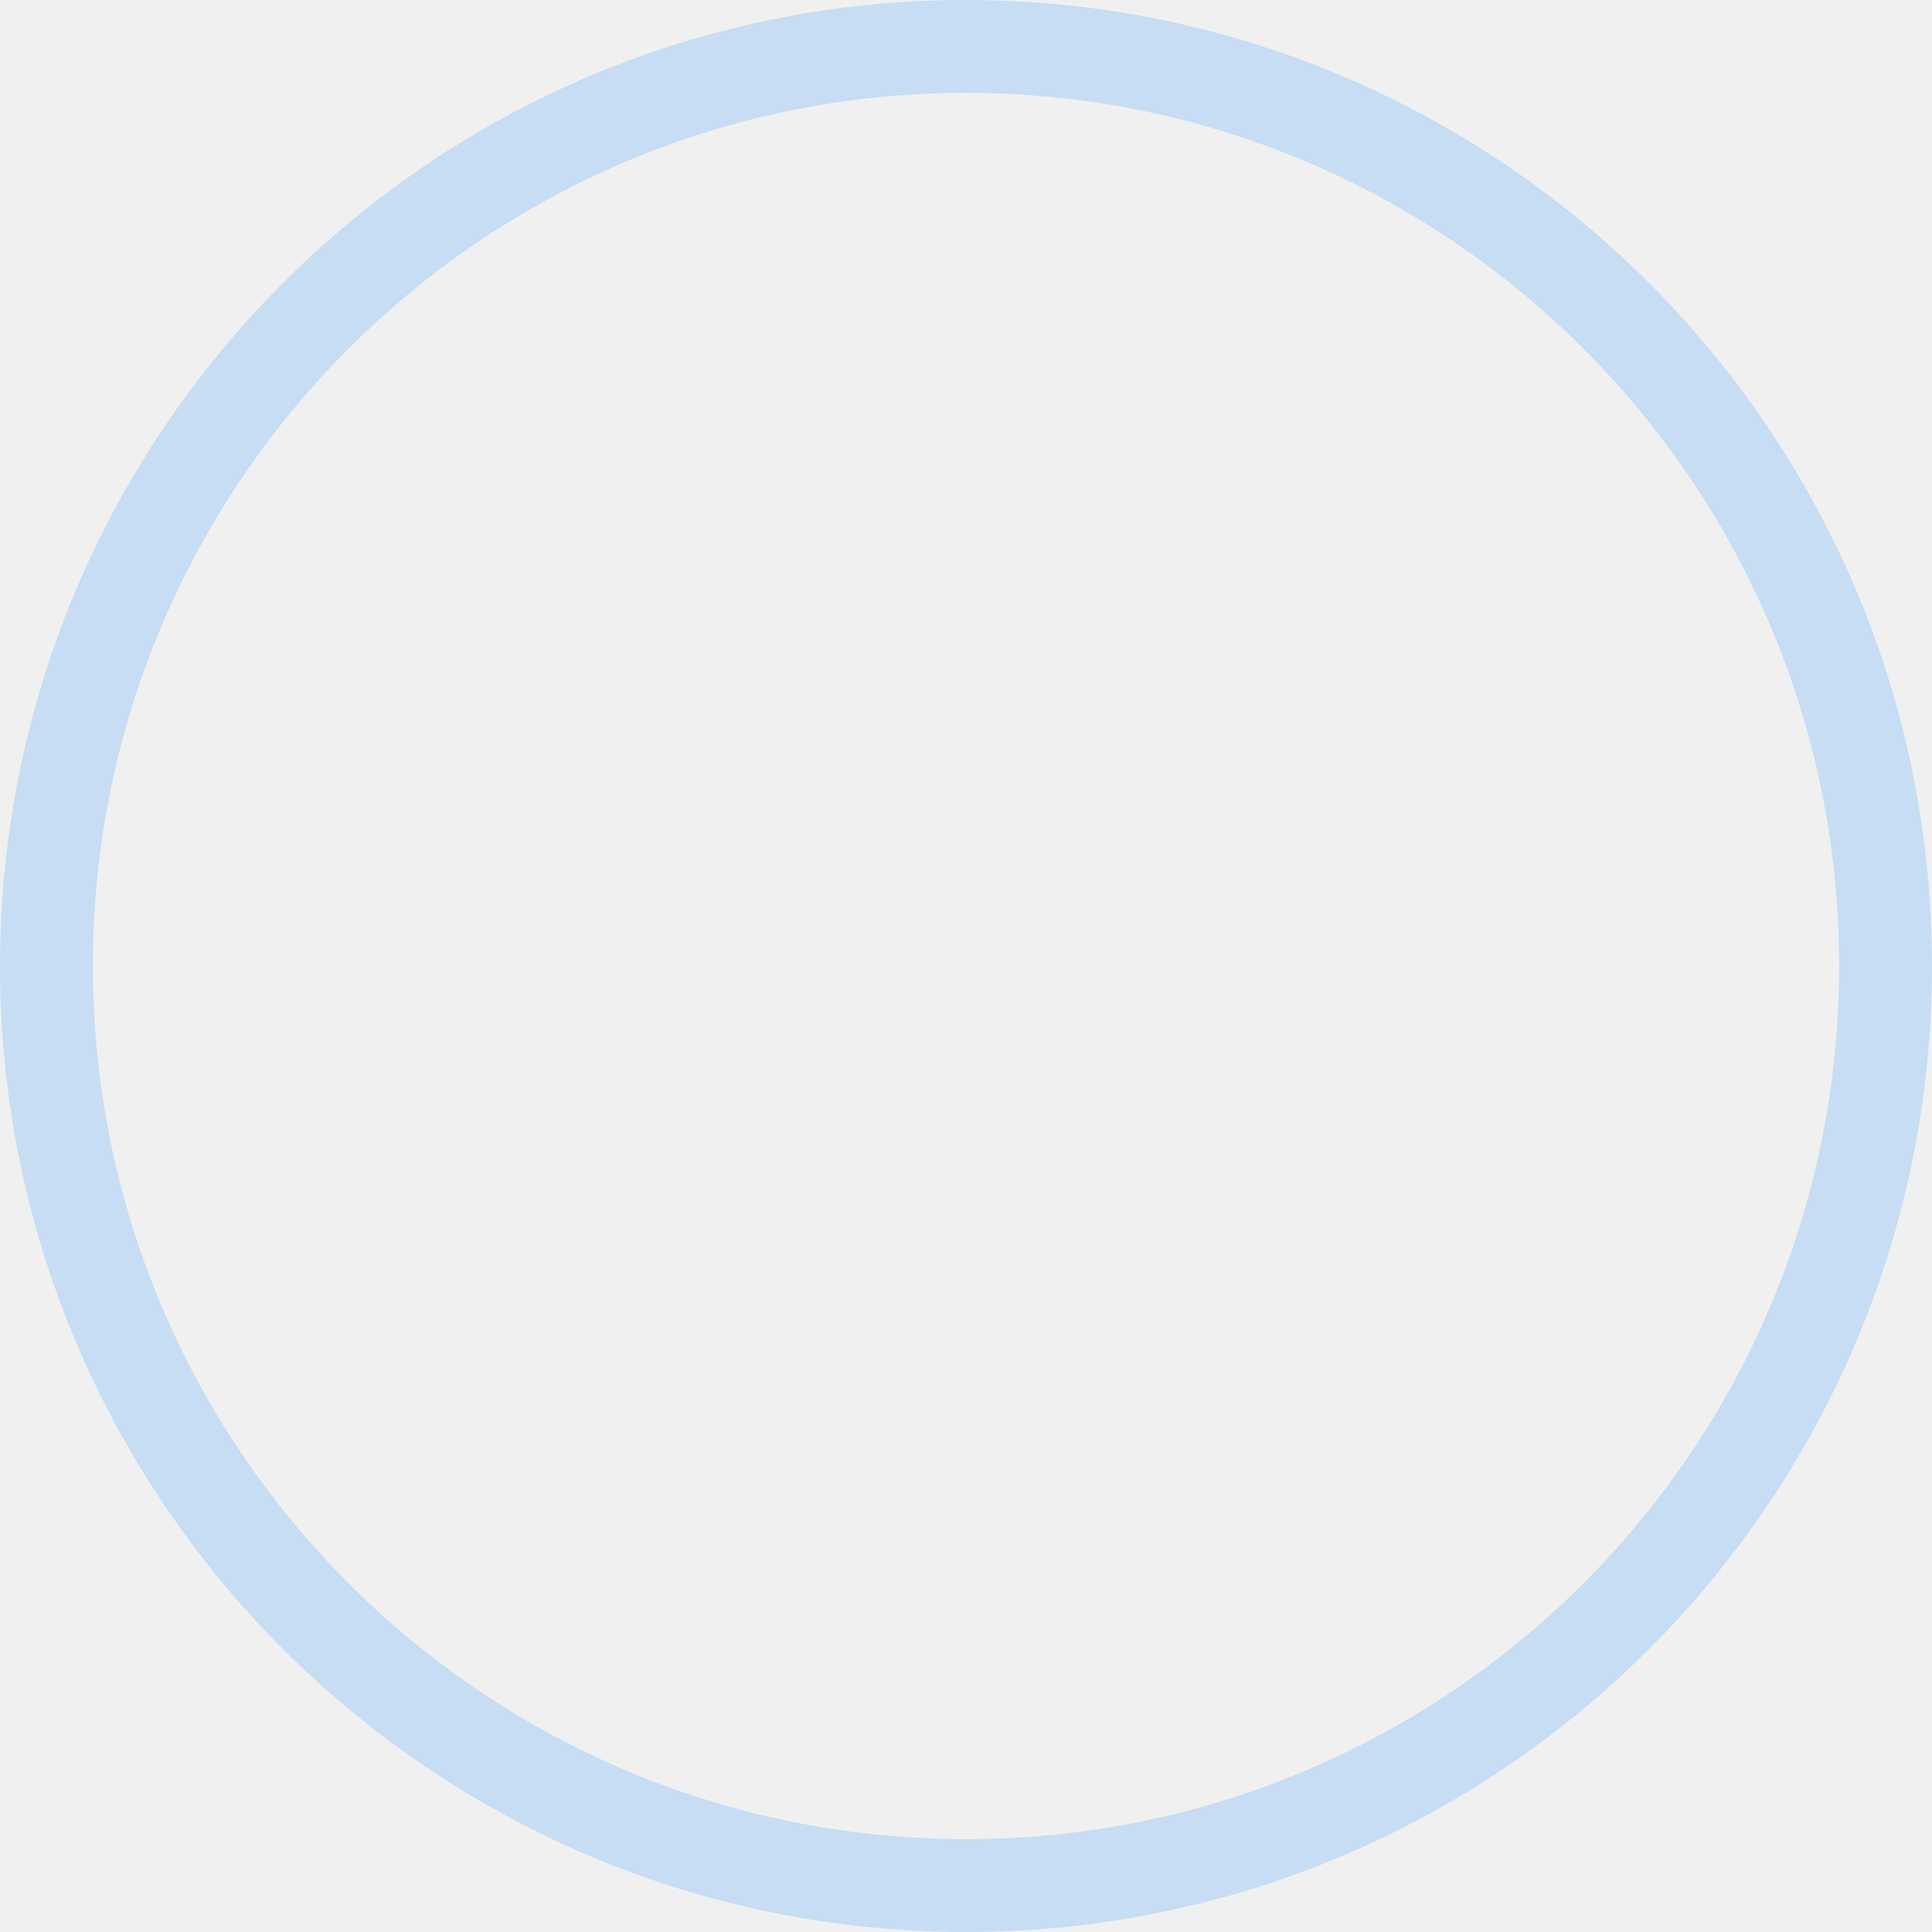
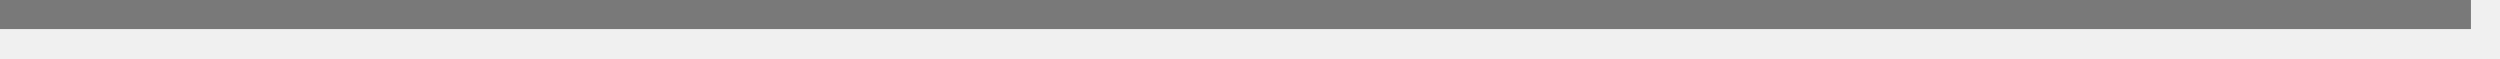
- <svg xmlns="http://www.w3.org/2000/svg" version="1.1" width="104px" height="104px">
-   <g transform="matrix(1 0 0 1 -838 -335 )">
-     <path d="M 843 387  A 47 47 0 0 1 890 340 A 47 47 0 0 1 937 387 A 47 47 0 0 1 890 434 A 47 47 0 0 1 843 387 Z " fill-rule="nonzero" fill="#ffffff" stroke="none" fill-opacity="0" />
-     <path d="M 840.5 387  A 49.5 49.5 0 0 1 890 337.5 A 49.5 49.5 0 0 1 939.5 387 A 49.5 49.5 0 0 1 890 436.5 A 49.5 49.5 0 0 1 840.5 387 Z " stroke-width="5" stroke="#2391ff" fill="none" stroke-opacity="0.2" />
+ <svg xmlns="http://www.w3.org/2000/svg" version="1.1" width="86px" height="2px">
+   <g transform="matrix(1 0 0 1 -875 -137 )">
+     <path d="M 875 137.5  L 960 137.5  " stroke-width="1" stroke="#797979" fill="none" />
  </g>
</svg>
